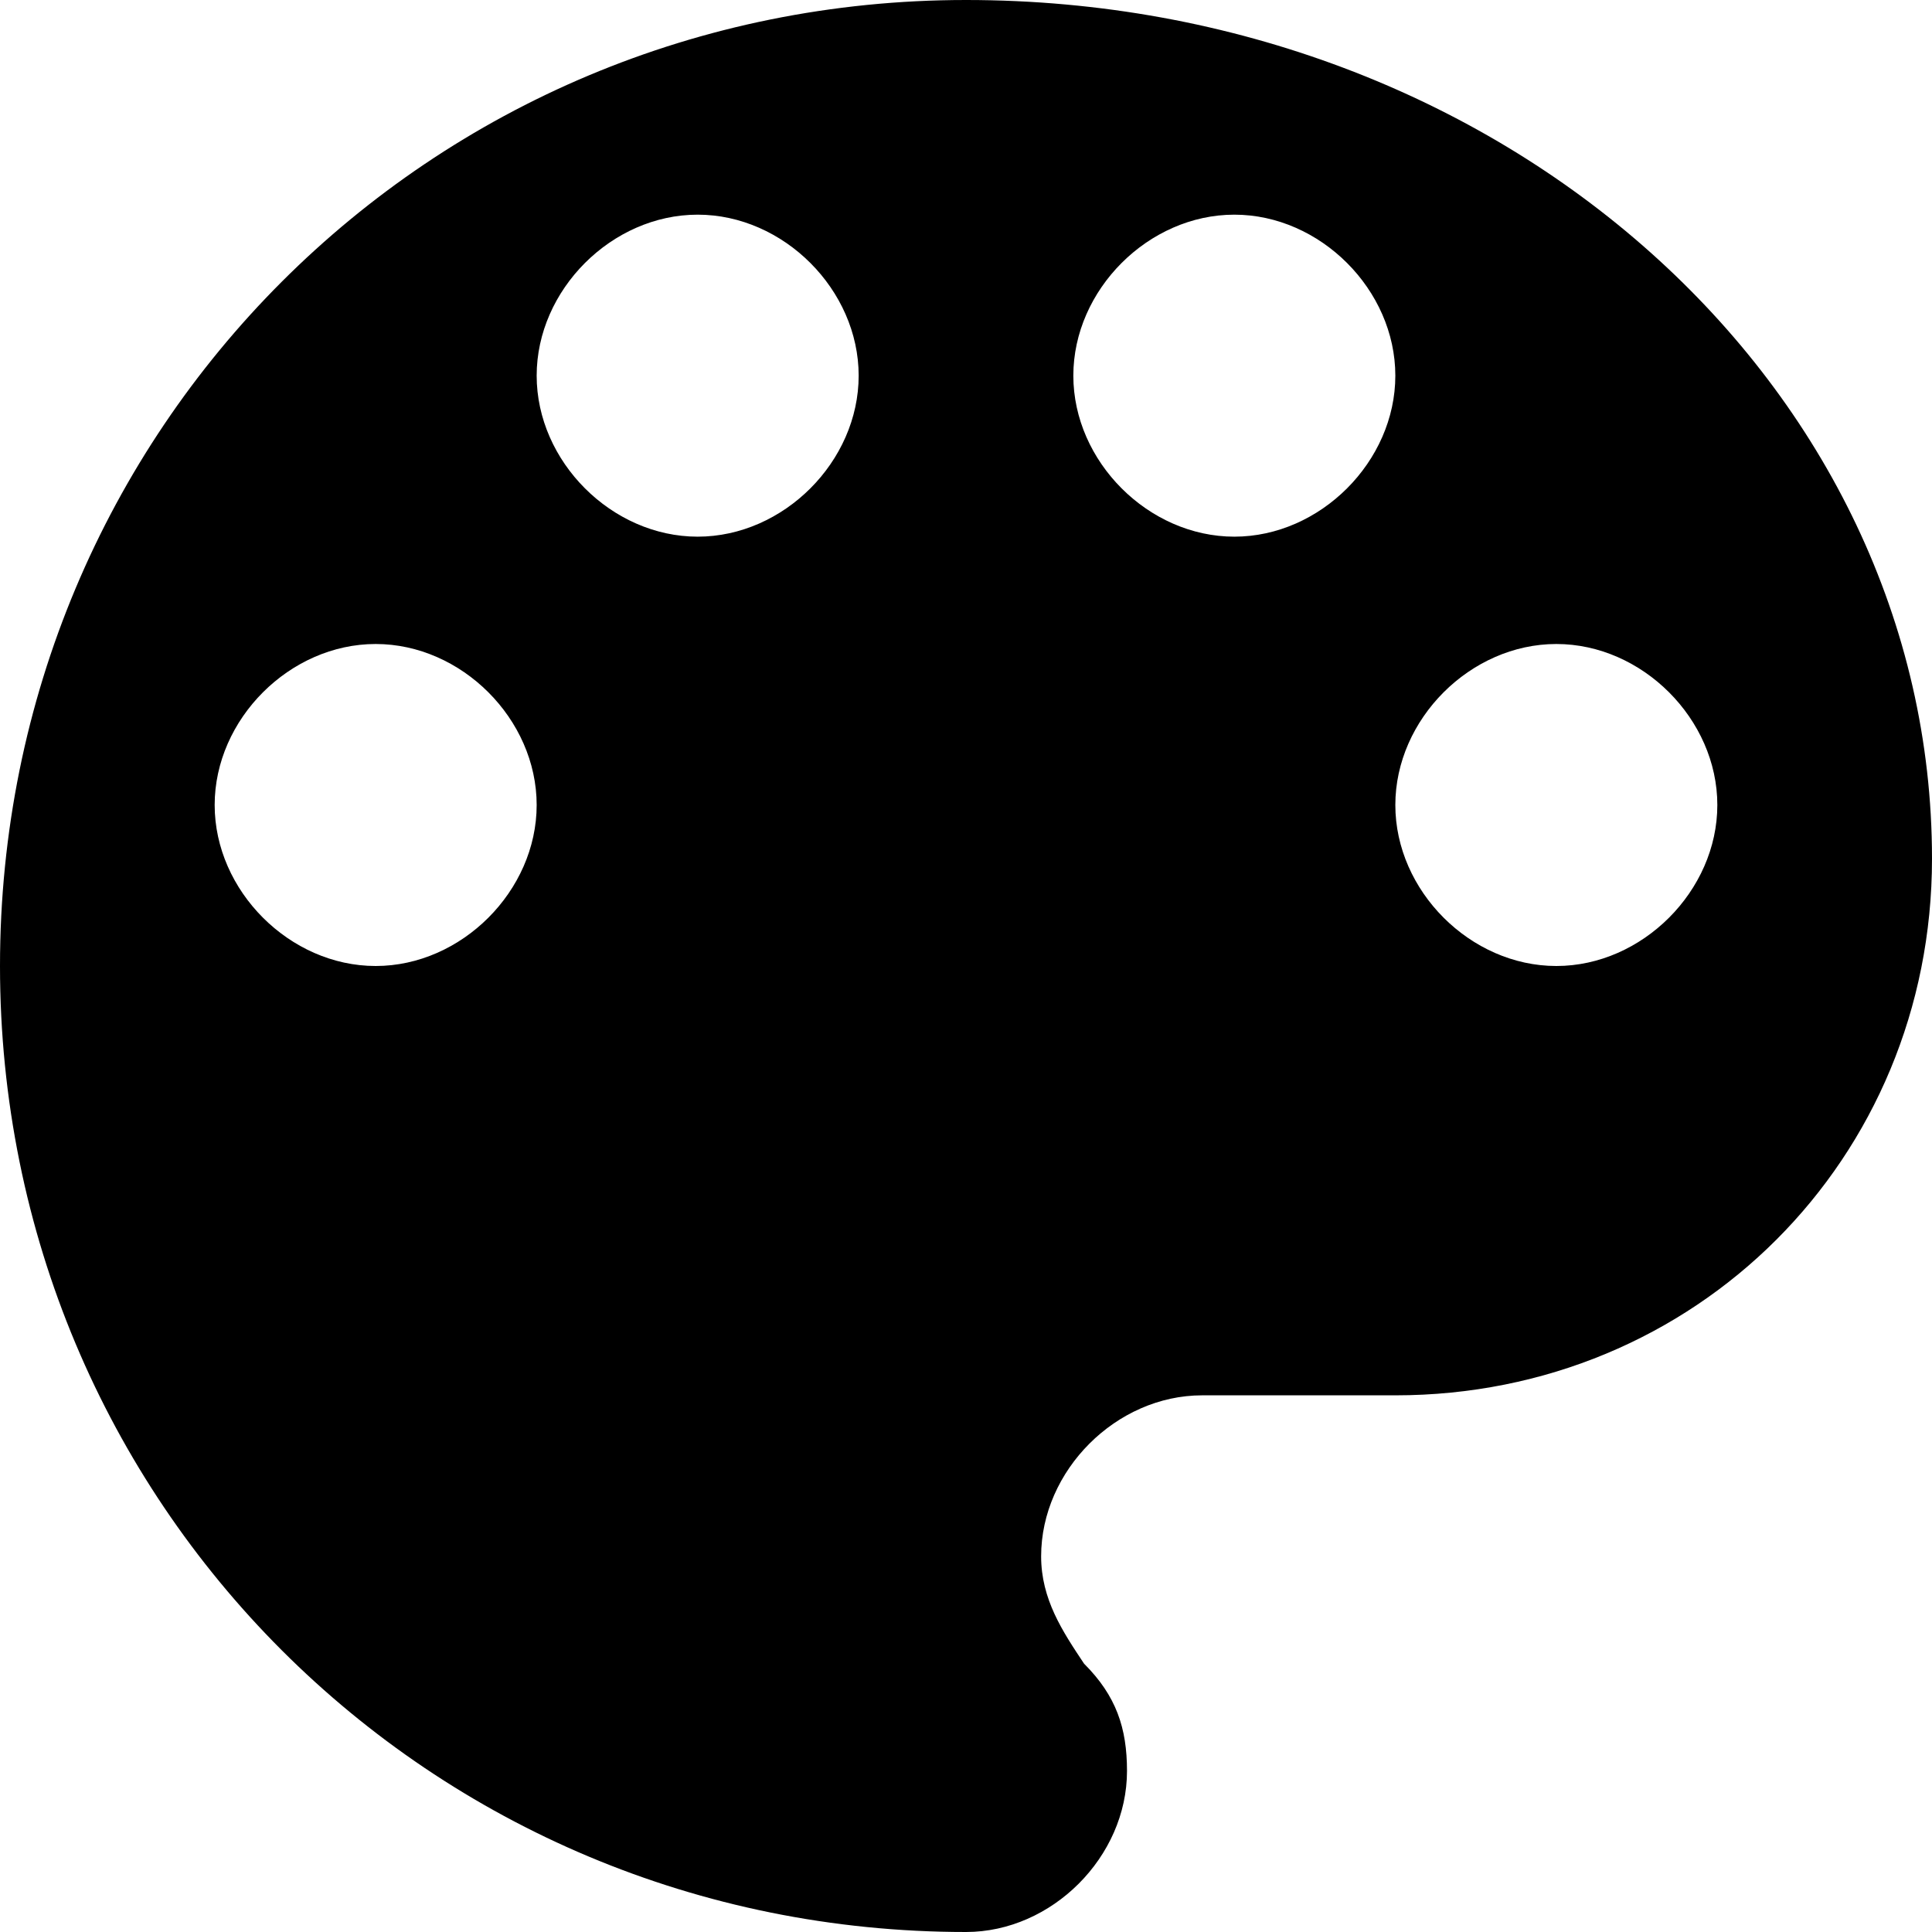
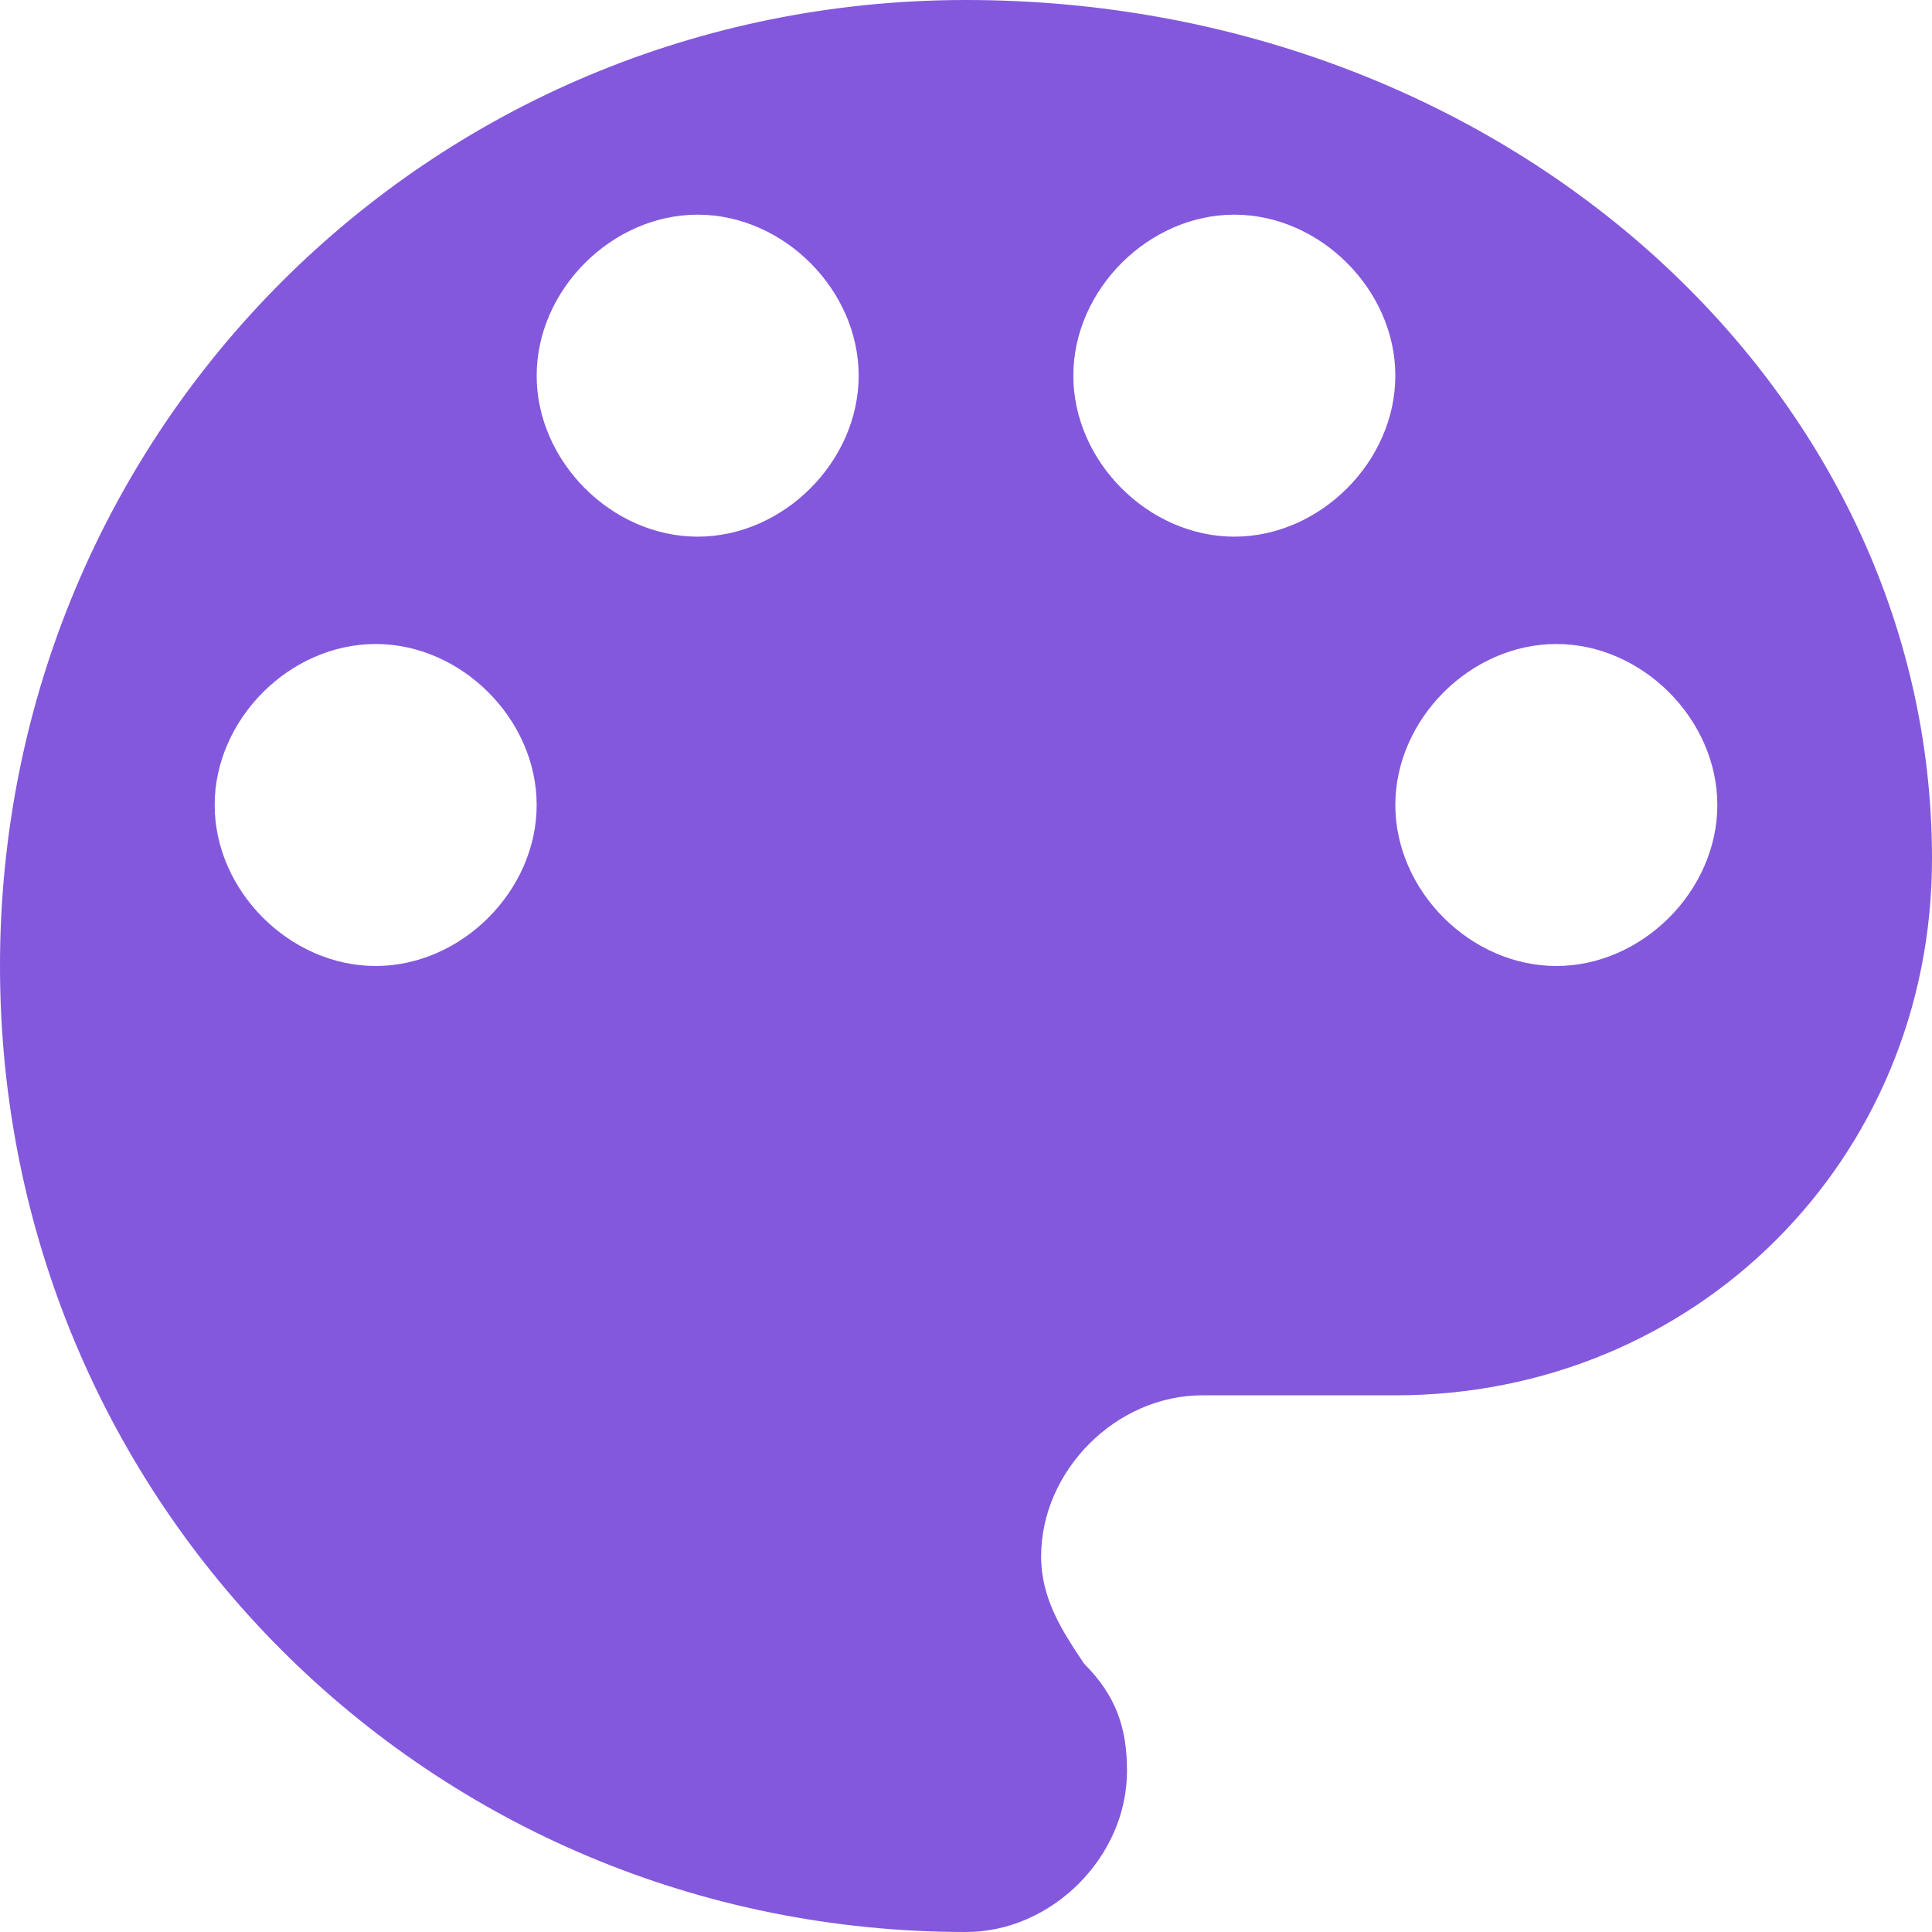
- <svg xmlns="http://www.w3.org/2000/svg" version="1.1" id="Capa_1" x="0px" y="0px" width="459px" height="459px" viewBox="0 0 459 459" style="enable-background:new 0 0 459 459;" xml:space="preserve">
+ <svg xmlns="http://www.w3.org/2000/svg" fill="#8358dc" version="1.1" id="Capa_1" x="0px" y="0px" width="459px" height="459px" viewBox="0 0 459 459" style="enable-background:new 0 0 459 459;" xml:space="preserve">
  <g>
    <g id="palette">
      <path d="M229.5,0C102,0,0,102,0,229.5S102,459,229.5,459c20.4,0,38.25-17.85,38.25-38.25c0-10.2-2.55-17.85-10.2-25.5    c-5.1-7.65-10.2-15.3-10.2-25.5c0-20.4,17.851-38.25,38.25-38.25h45.9c71.4,0,127.5-56.1,127.5-127.5C459,91.8,357,0,229.5,0z     M89.25,229.5c-20.4,0-38.25-17.85-38.25-38.25S68.85,153,89.25,153s38.25,17.85,38.25,38.25S109.65,229.5,89.25,229.5z     M165.75,127.5c-20.4,0-38.25-17.85-38.25-38.25S145.35,51,165.75,51S204,68.85,204,89.25S186.15,127.5,165.75,127.5z     M293.25,127.5c-20.4,0-38.25-17.85-38.25-38.25S272.85,51,293.25,51s38.25,17.85,38.25,38.25S313.65,127.5,293.25,127.5z     M369.75,229.5c-20.4,0-38.25-17.85-38.25-38.25S349.35,153,369.75,153S408,170.85,408,191.25S390.15,229.5,369.75,229.5z" />
    </g>
  </g>
  <g>
</g>
  <g>
</g>
  <g>
</g>
  <g>
</g>
  <g>
</g>
  <g>
</g>
  <g>
</g>
  <g>
</g>
  <g>
</g>
  <g>
</g>
  <g>
</g>
  <g>
</g>
  <g>
</g>
  <g>
</g>
  <g>
</g>
</svg>
